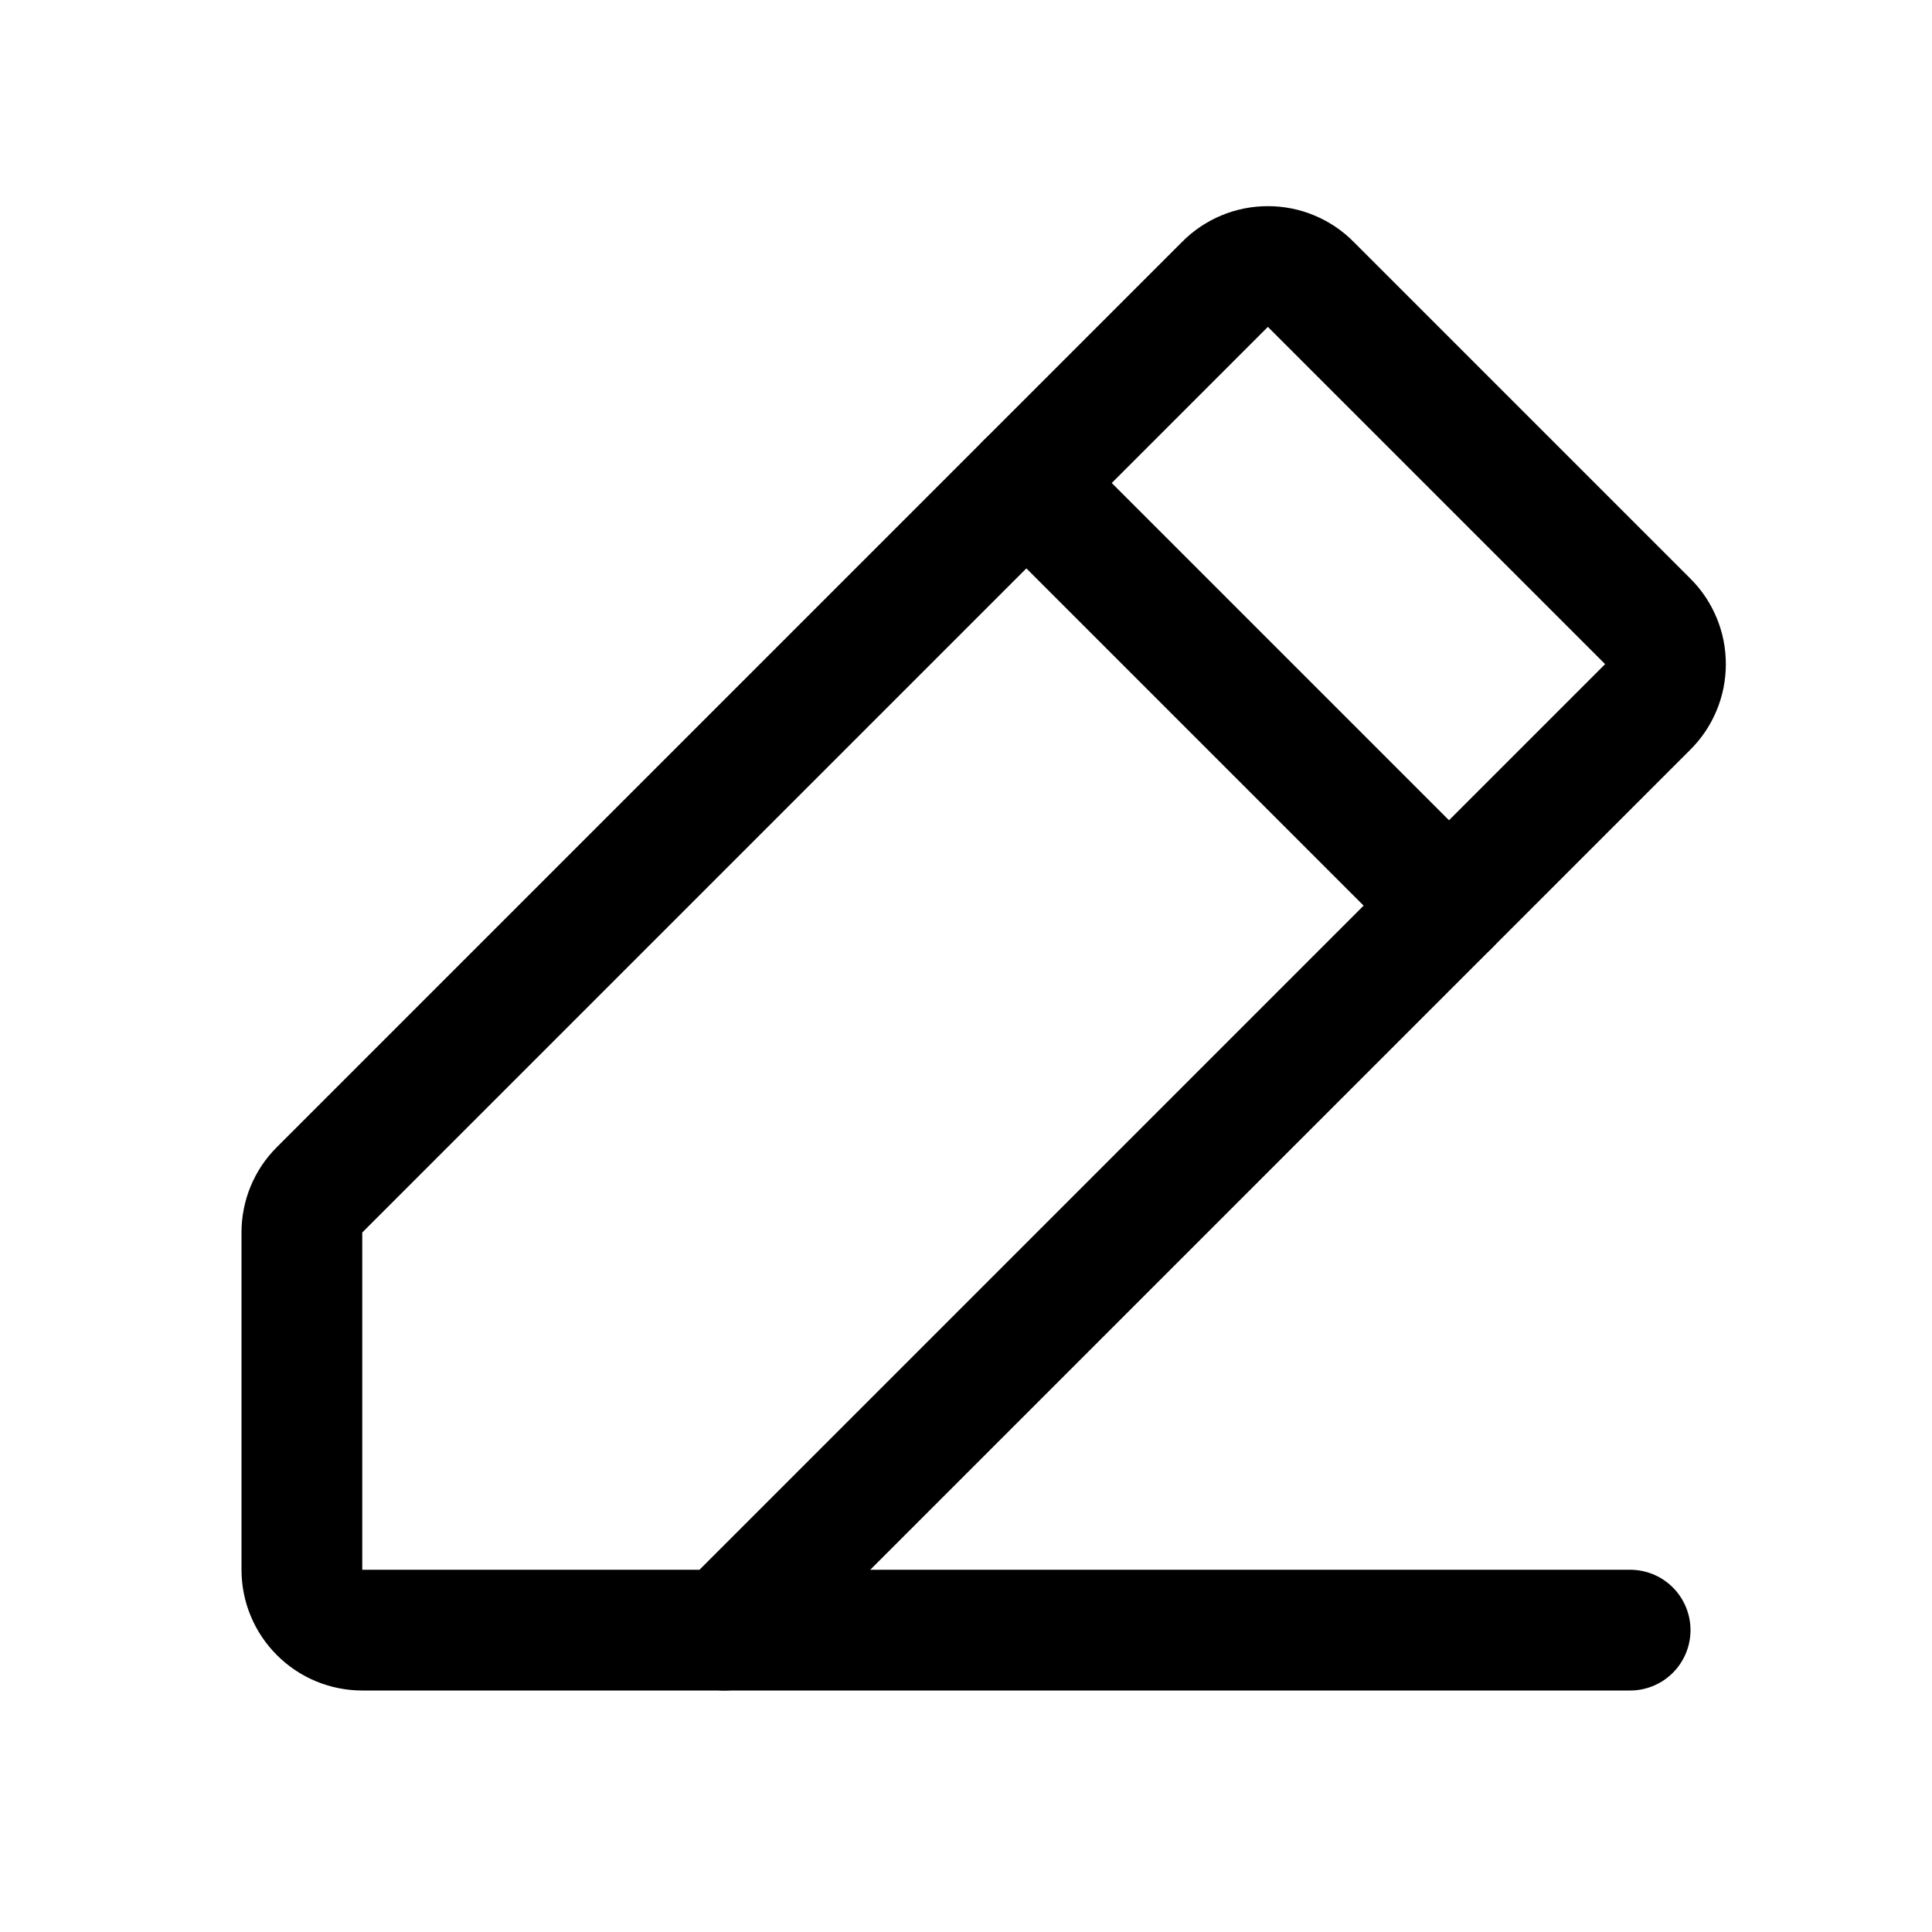
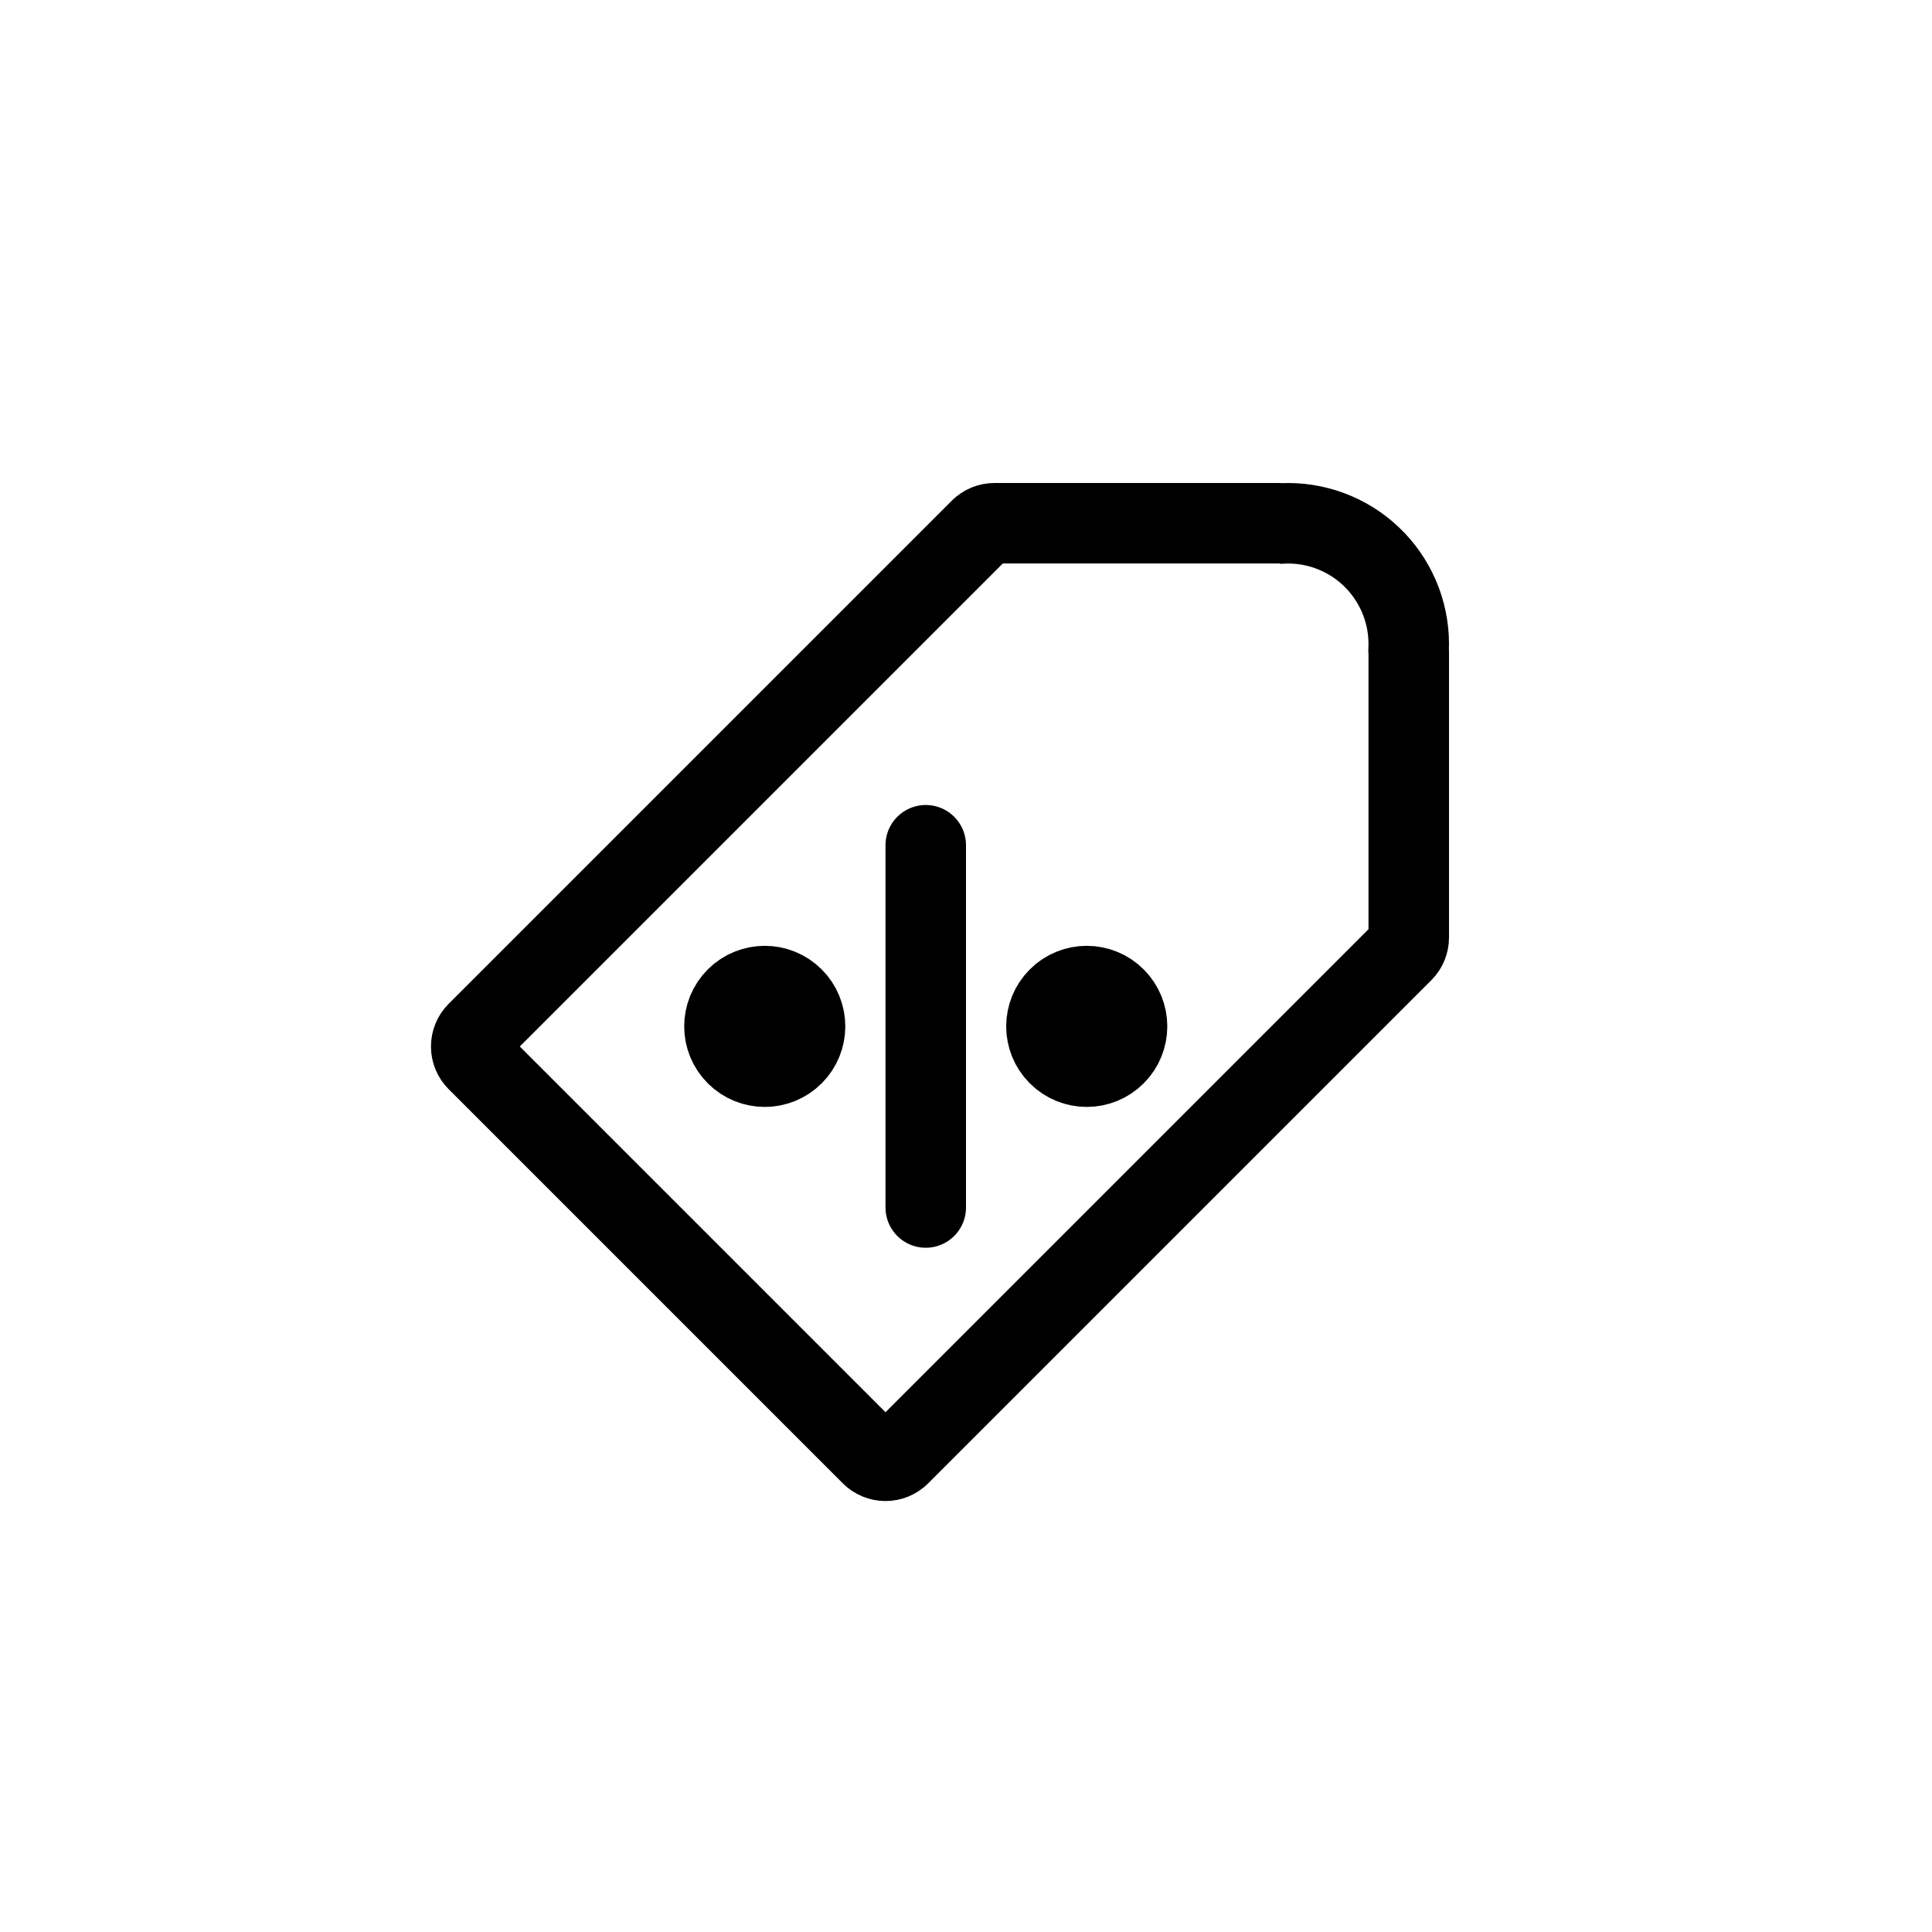
- <svg xmlns="http://www.w3.org/2000/svg" width="24" height="24" viewBox="0 0 24 24" fill="none">
-   <path d="M9 20.25H4.5C4.301 20.25 4.11 20.171 3.97 20.03C3.829 19.89 3.75 19.699 3.75 19.5V15.309C3.75 15.212 3.769 15.115 3.806 15.025C3.843 14.935 3.897 14.853 3.966 14.784L15.216 3.534C15.285 3.463 15.369 3.407 15.46 3.369C15.552 3.33 15.65 3.311 15.75 3.311C15.85 3.311 15.948 3.33 16.04 3.369C16.131 3.407 16.215 3.463 16.284 3.534L20.466 7.716C20.537 7.785 20.593 7.869 20.631 7.96C20.67 8.052 20.689 8.15 20.689 8.25C20.689 8.349 20.67 8.448 20.631 8.54C20.593 8.631 20.537 8.715 20.466 8.784L9 20.25Z" stroke="black" stroke-width="1.5" stroke-linecap="round" stroke-linejoin="round" />
-   <path d="M20.25 20.25H9" stroke="black" stroke-width="1.5" stroke-linecap="round" stroke-linejoin="round" />
-   <path d="M12.75 6L18 11.25" stroke="black" stroke-width="1.5" stroke-linecap="round" stroke-linejoin="round" />
+ <svg xmlns="http://www.w3.org/2000/svg" fill="none" viewBox="0 0 24 24" stroke="currentColor" data-v-1286450c="">
+   <path d="M5.927 13.177l4.896 4.896a.25.25 0 00.354 0l6.25-6.25a.25.25 0 00.073-.177V8.104c0-.01 0-.02-.002-.03L17.5 8a1.5 1.5 0 00-1.574-1.498.25.25 0 00-.03-.002h-3.543a.25.25 0 00-.176.073l-6.25 6.25a.25.25 0 000 .354z" />
+   <path stroke-linecap="round" d="M11.5 15v-4.5" />
+   <path d="M9.854 12.396a.5.5 0 11-.708.708.5.5 0 01.708-.708zM13.854 12.396a.5.5 0 11-.708.708.5.5 0 01.708-.708z" />
</svg>
